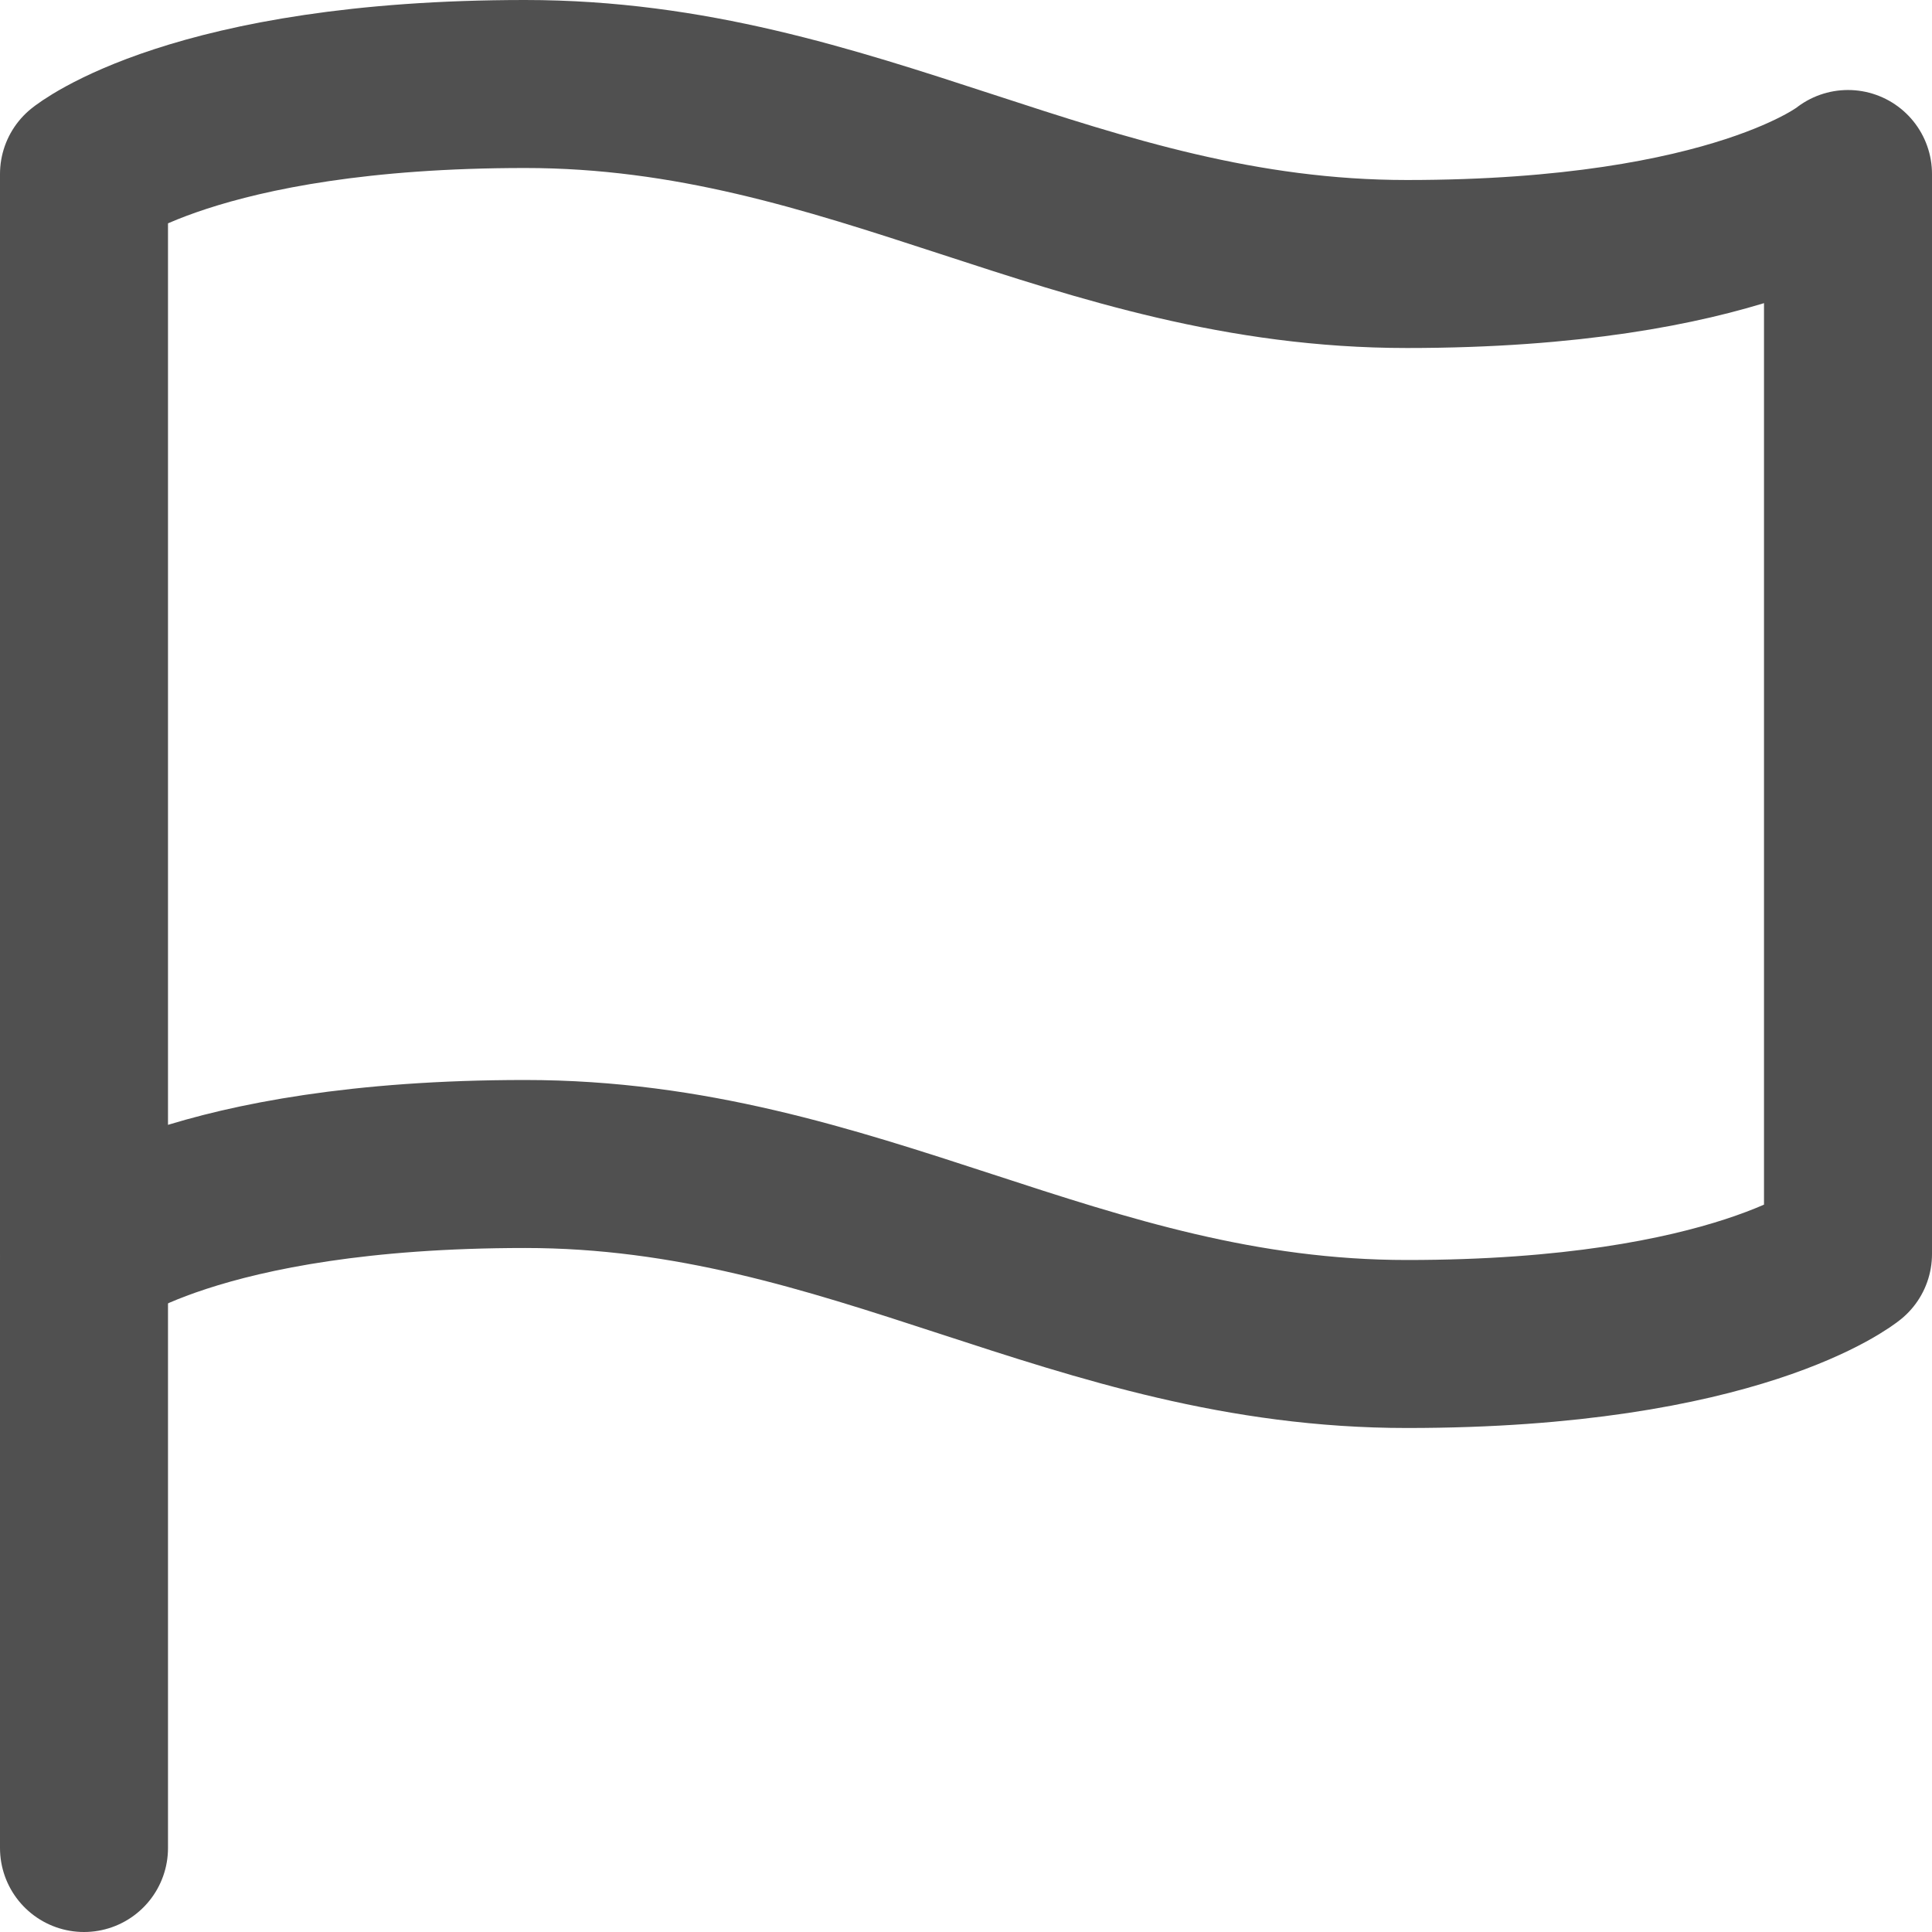
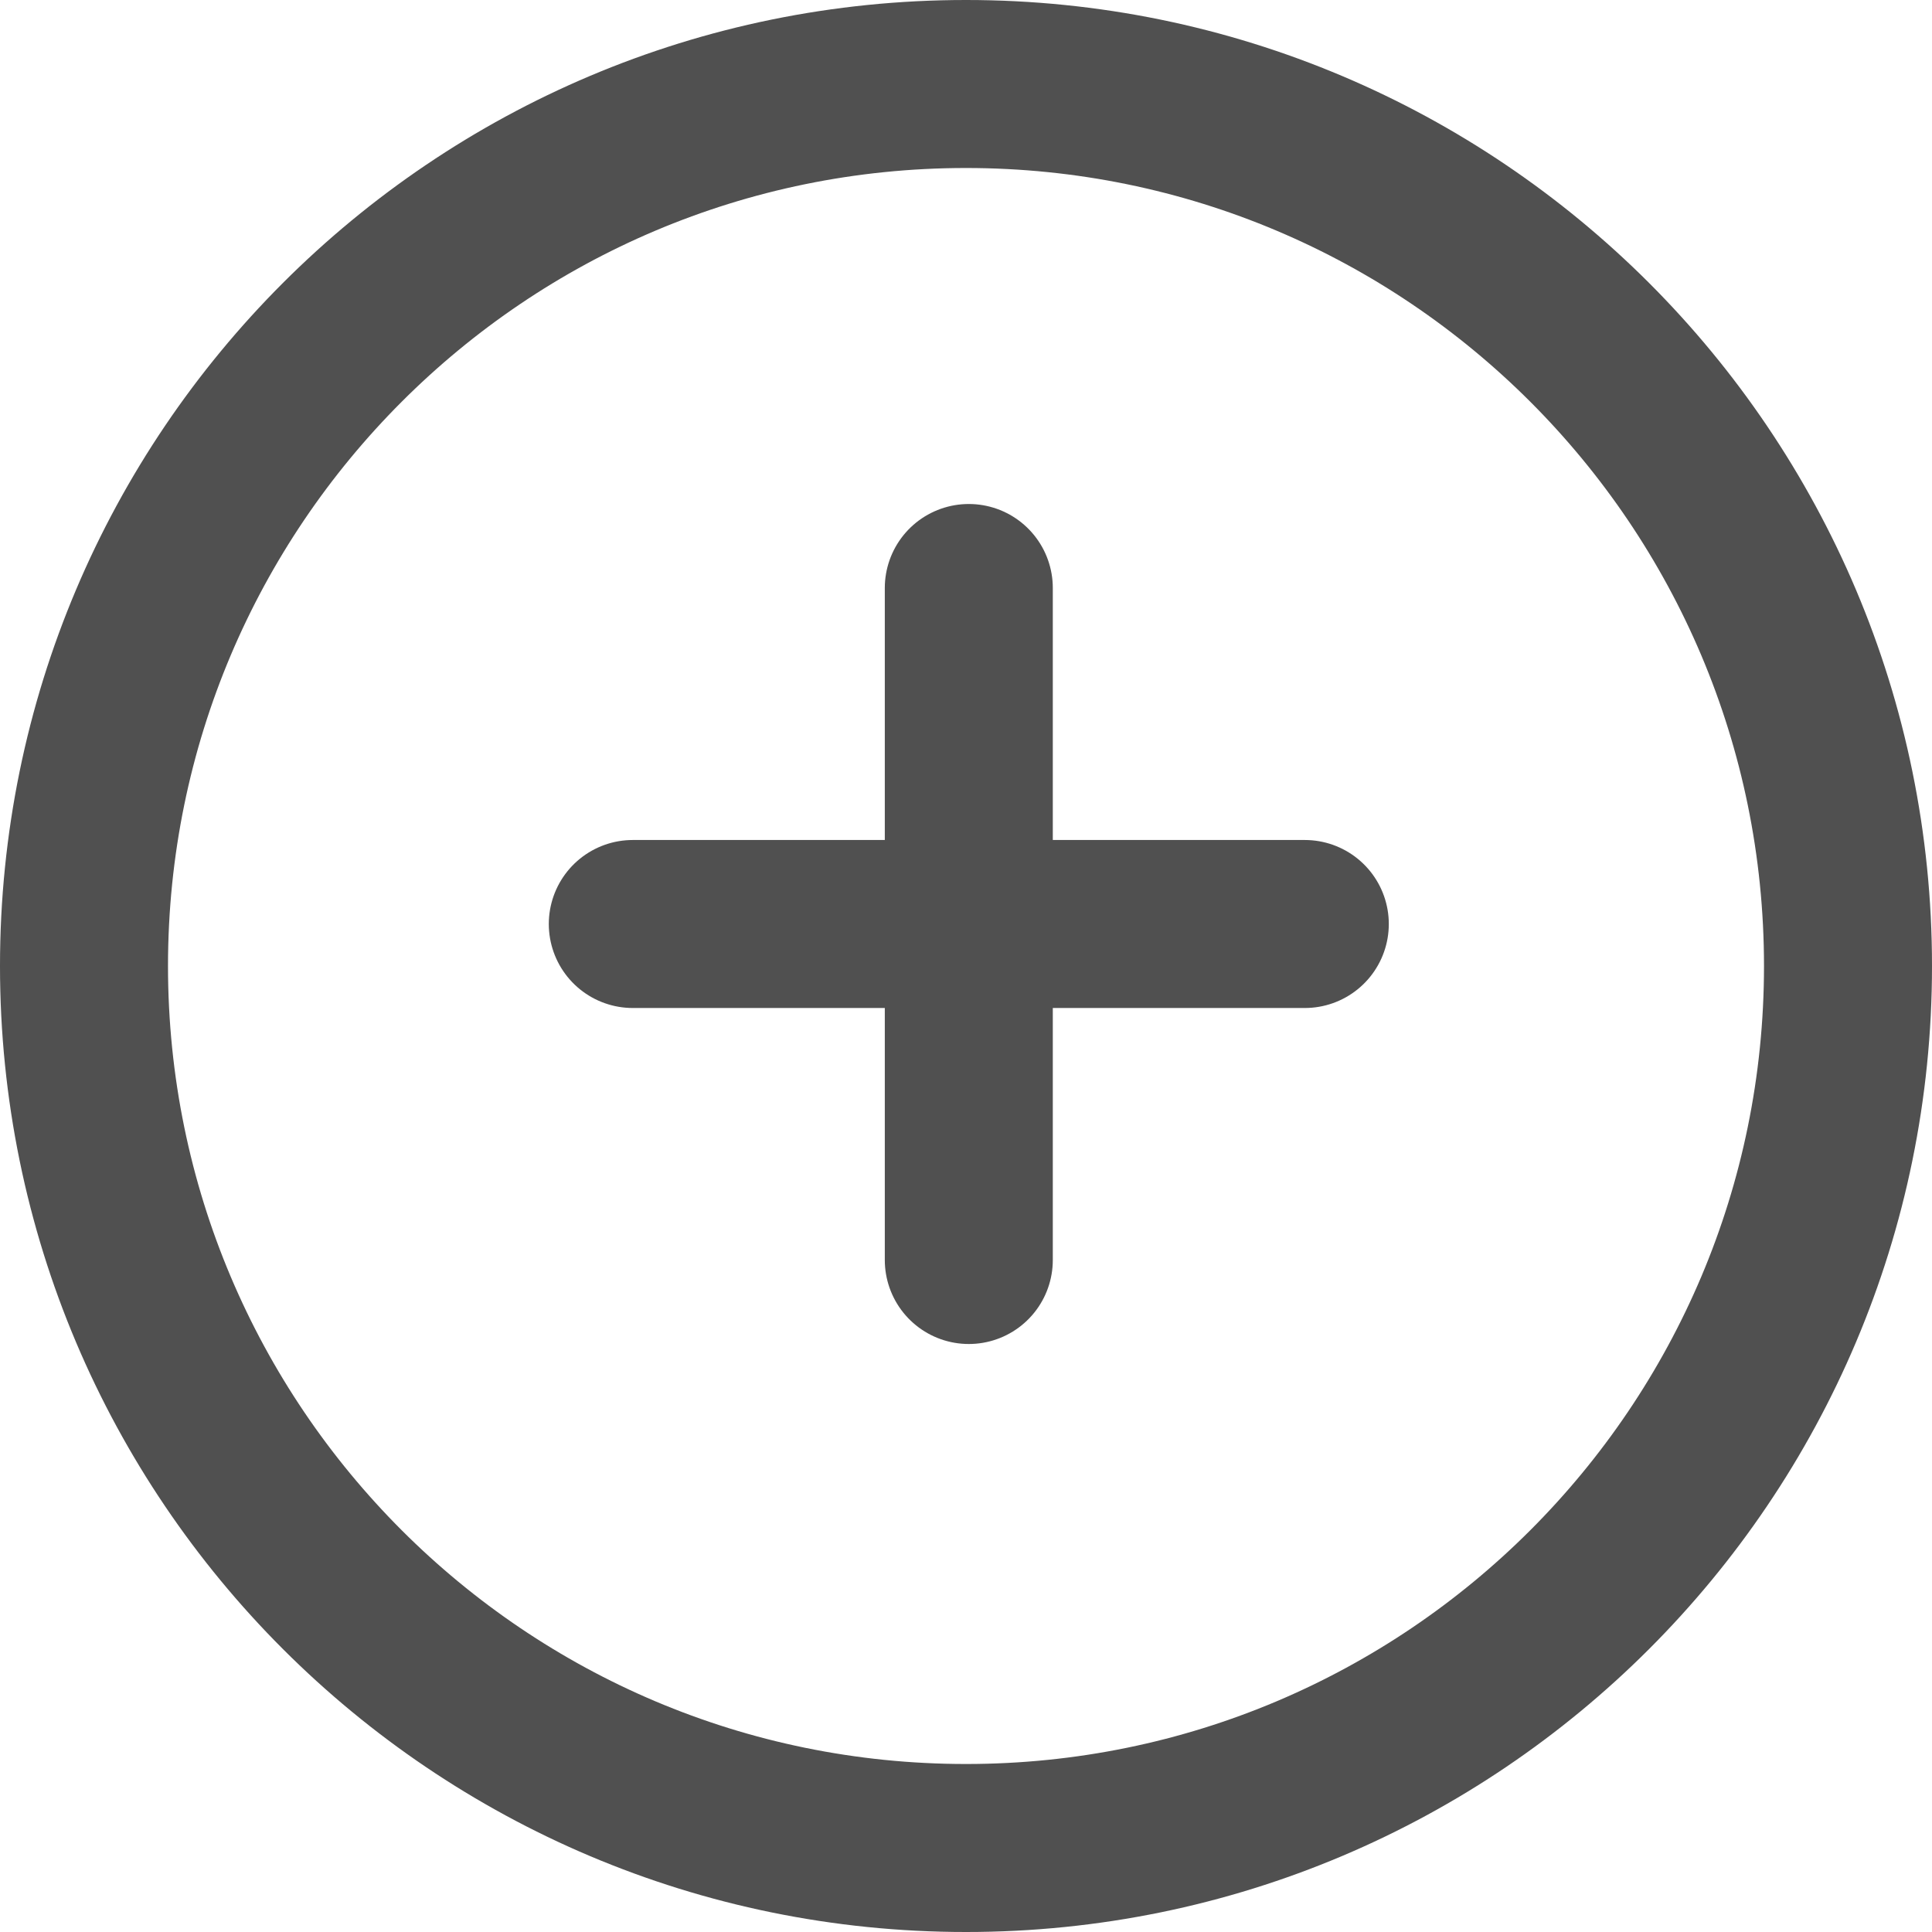
<svg xmlns="http://www.w3.org/2000/svg" width="86.25" height="86.25" viewBox="0 0 86.25 86.25">
-   <g id="Grupo_53" data-name="Grupo 53" transform="translate(-1026.25 -1353.25)">
-     <path id="Caminho_33" data-name="Caminho 33" d="M15,59.732s4.922-4.018,19.688-4.018S59.3,63.75,74.063,63.75,93.75,59.732,93.75,59.732V11.518s-4.922,4.018-19.687,4.018S49.453,7.5,34.688,7.5,15,11.518,15,11.518Z" transform="translate(1015 1349.5)" fill="none" stroke="#505050" stroke-linecap="round" stroke-linejoin="round" stroke-width="7.5" />
-     <path id="Caminho_34" data-name="Caminho 34" d="M15,82.5V56.25" transform="translate(1015 1353.25)" fill="none" stroke="#505050" stroke-linecap="round" stroke-linejoin="round" stroke-width="7.5" />
+   <g id="Grupo_51" data-name="Grupo 51" transform="translate(-586.25 -1353.25)">
+     <path id="Caminho_35" data-name="Caminho 35" d="M86.25,46.875A39.375,39.375,0,1,1,46.875,7.5,39.375,39.375,0,0,1,86.25,46.875Z" transform="translate(582.5 1349.5)" fill="none" stroke="#505050" stroke-linecap="round" stroke-linejoin="round" stroke-width="7.5" />
+     <path id="Caminho_36" data-name="Caminho 36" d="M45,30V60" transform="translate(584.5 1349.5)" fill="none" stroke="#505050" stroke-linecap="round" stroke-linejoin="round" stroke-width="7.5" />
+     <path id="Caminho_37" data-name="Caminho 37" d="M30,45H60" transform="translate(584.5 1349.5)" fill="none" stroke="#505050" stroke-linecap="round" stroke-linejoin="round" stroke-width="7.5" />
  </g>
</svg>
